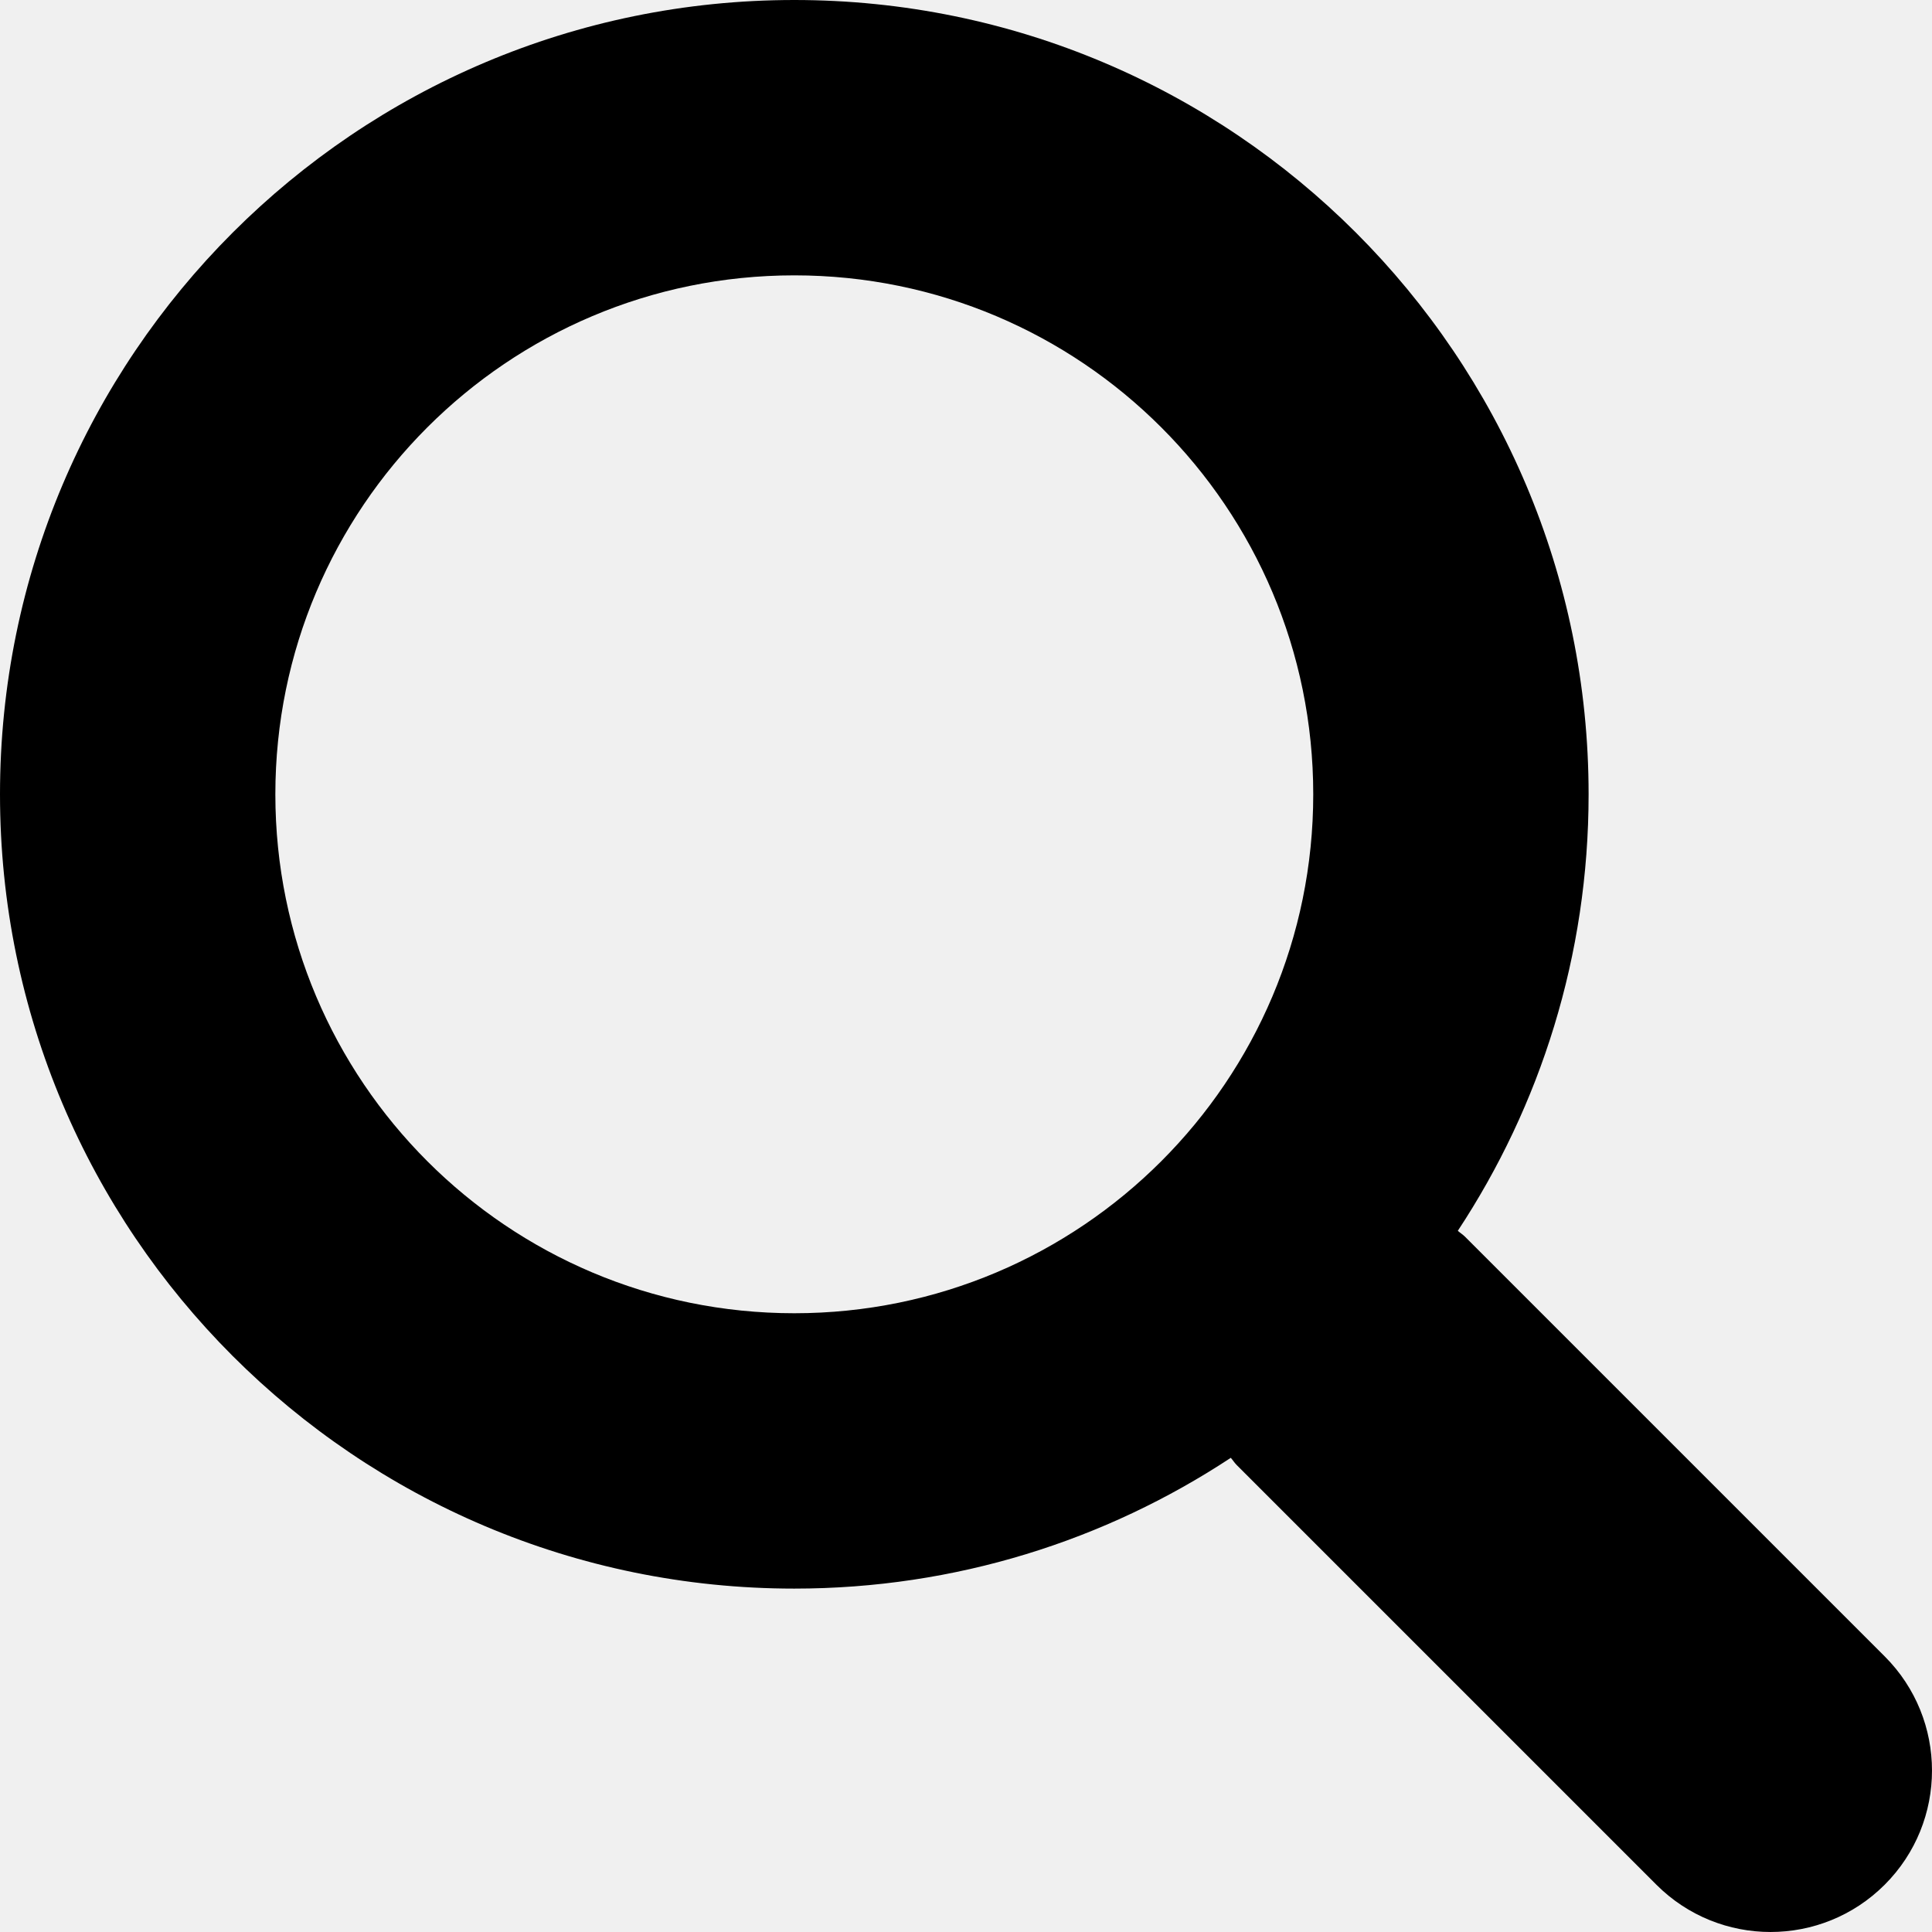
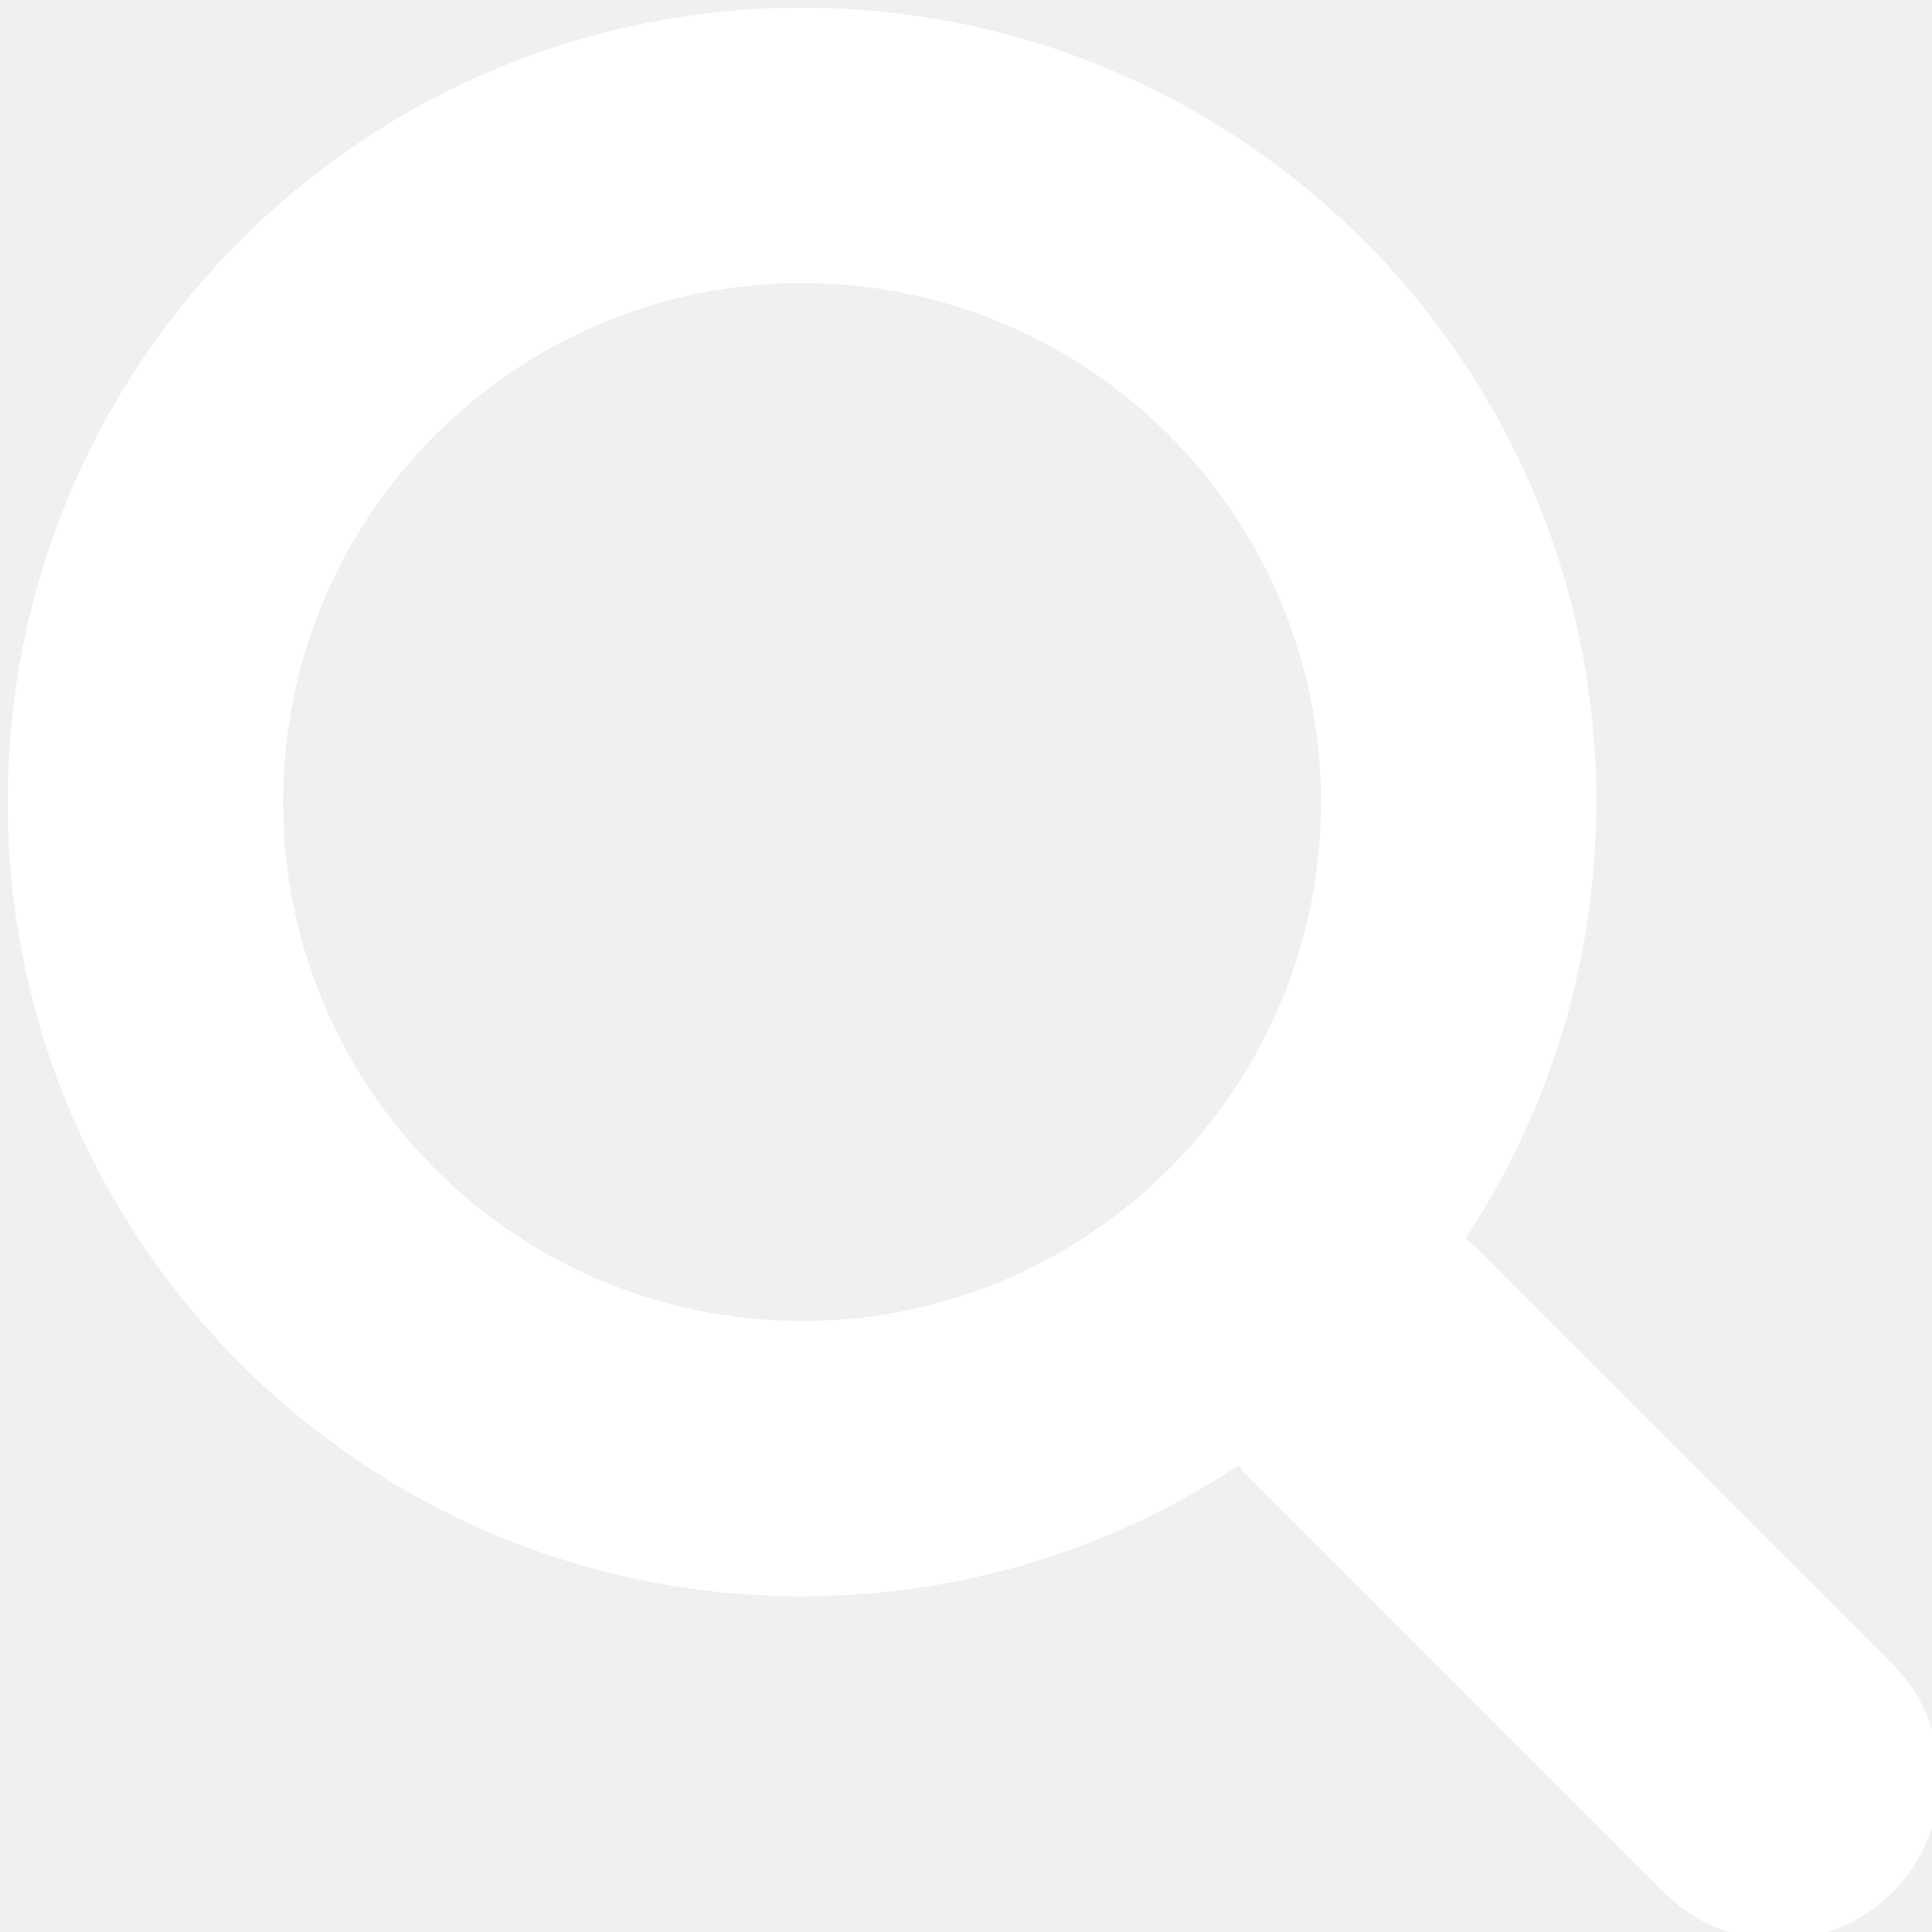
- <svg xmlns="http://www.w3.org/2000/svg" version="1.1" id="Capa_1" x="0px" y="0px" viewBox="0 0 250.313 250.313" style="enable-background:new 0 0 250.313 250.313;" xml:space="preserve">
-   <g id="Search">
-     <path style="fill-rule:evenodd;clip-rule:evenodd;" d="M244.186,214.604l-54.379-54.378c-0.289-0.289-0.628-0.491-0.93-0.76   c10.7-16.231,16.945-35.66,16.945-56.554C205.822,46.075,159.747,0,102.911,0S0,46.075,0,102.911   c0,56.835,46.074,102.911,102.91,102.911c20.895,0,40.323-6.245,56.554-16.945c0.269,0.301,0.47,0.64,0.759,0.929l54.38,54.38   c8.169,8.168,21.413,8.168,29.583,0C252.354,236.017,252.354,222.773,244.186,214.604z M102.911,170.146   c-37.134,0-67.236-30.102-67.236-67.235c0-37.134,30.103-67.236,67.236-67.236c37.132,0,67.235,30.103,67.235,67.236   C170.146,140.044,140.043,170.146,102.911,170.146z" />
+ <svg xmlns="http://www.w3.org/2000/svg" width="250.313" height="250.313">
+   <g>
+     <rect fill="none" id="canvas_background" height="402" width="582" y="-1" x="-1" />
+   </g>
+   <g>
+     <g id="Search">
+       <path fill="#ffffff" id="svg_1" fill-rule="evenodd" clip-rule="evenodd" d="m245.186,215.604l-54.379,-54.378c-0.289,-0.289 -0.628,-0.491 -0.93,-0.76c10.7,-16.231 16.945,-35.66 16.945,-56.554c0,-56.837 -46.075,-102.912 -102.911,-102.912s-102.911,46.075 -102.911,102.911c0,56.835 46.074,102.911 102.91,102.911c20.895,0 40.323,-6.245 56.554,-16.945c0.269,0.301 0.47,0.64 0.759,0.929l54.38,54.38c8.169,8.168 21.413,8.168 29.583,0c8.168,-8.169 8.168,-21.413 0,-29.582zm-141.275,-44.458c-37.134,0 -67.236,-30.102 -67.236,-67.235c0,-37.134 30.103,-67.236 67.236,-67.236c37.132,0 67.235,30.103 67.235,67.236c0,37.133 -30.103,67.235 -67.235,67.235z" />
+     </g>
  </g>
</svg>
